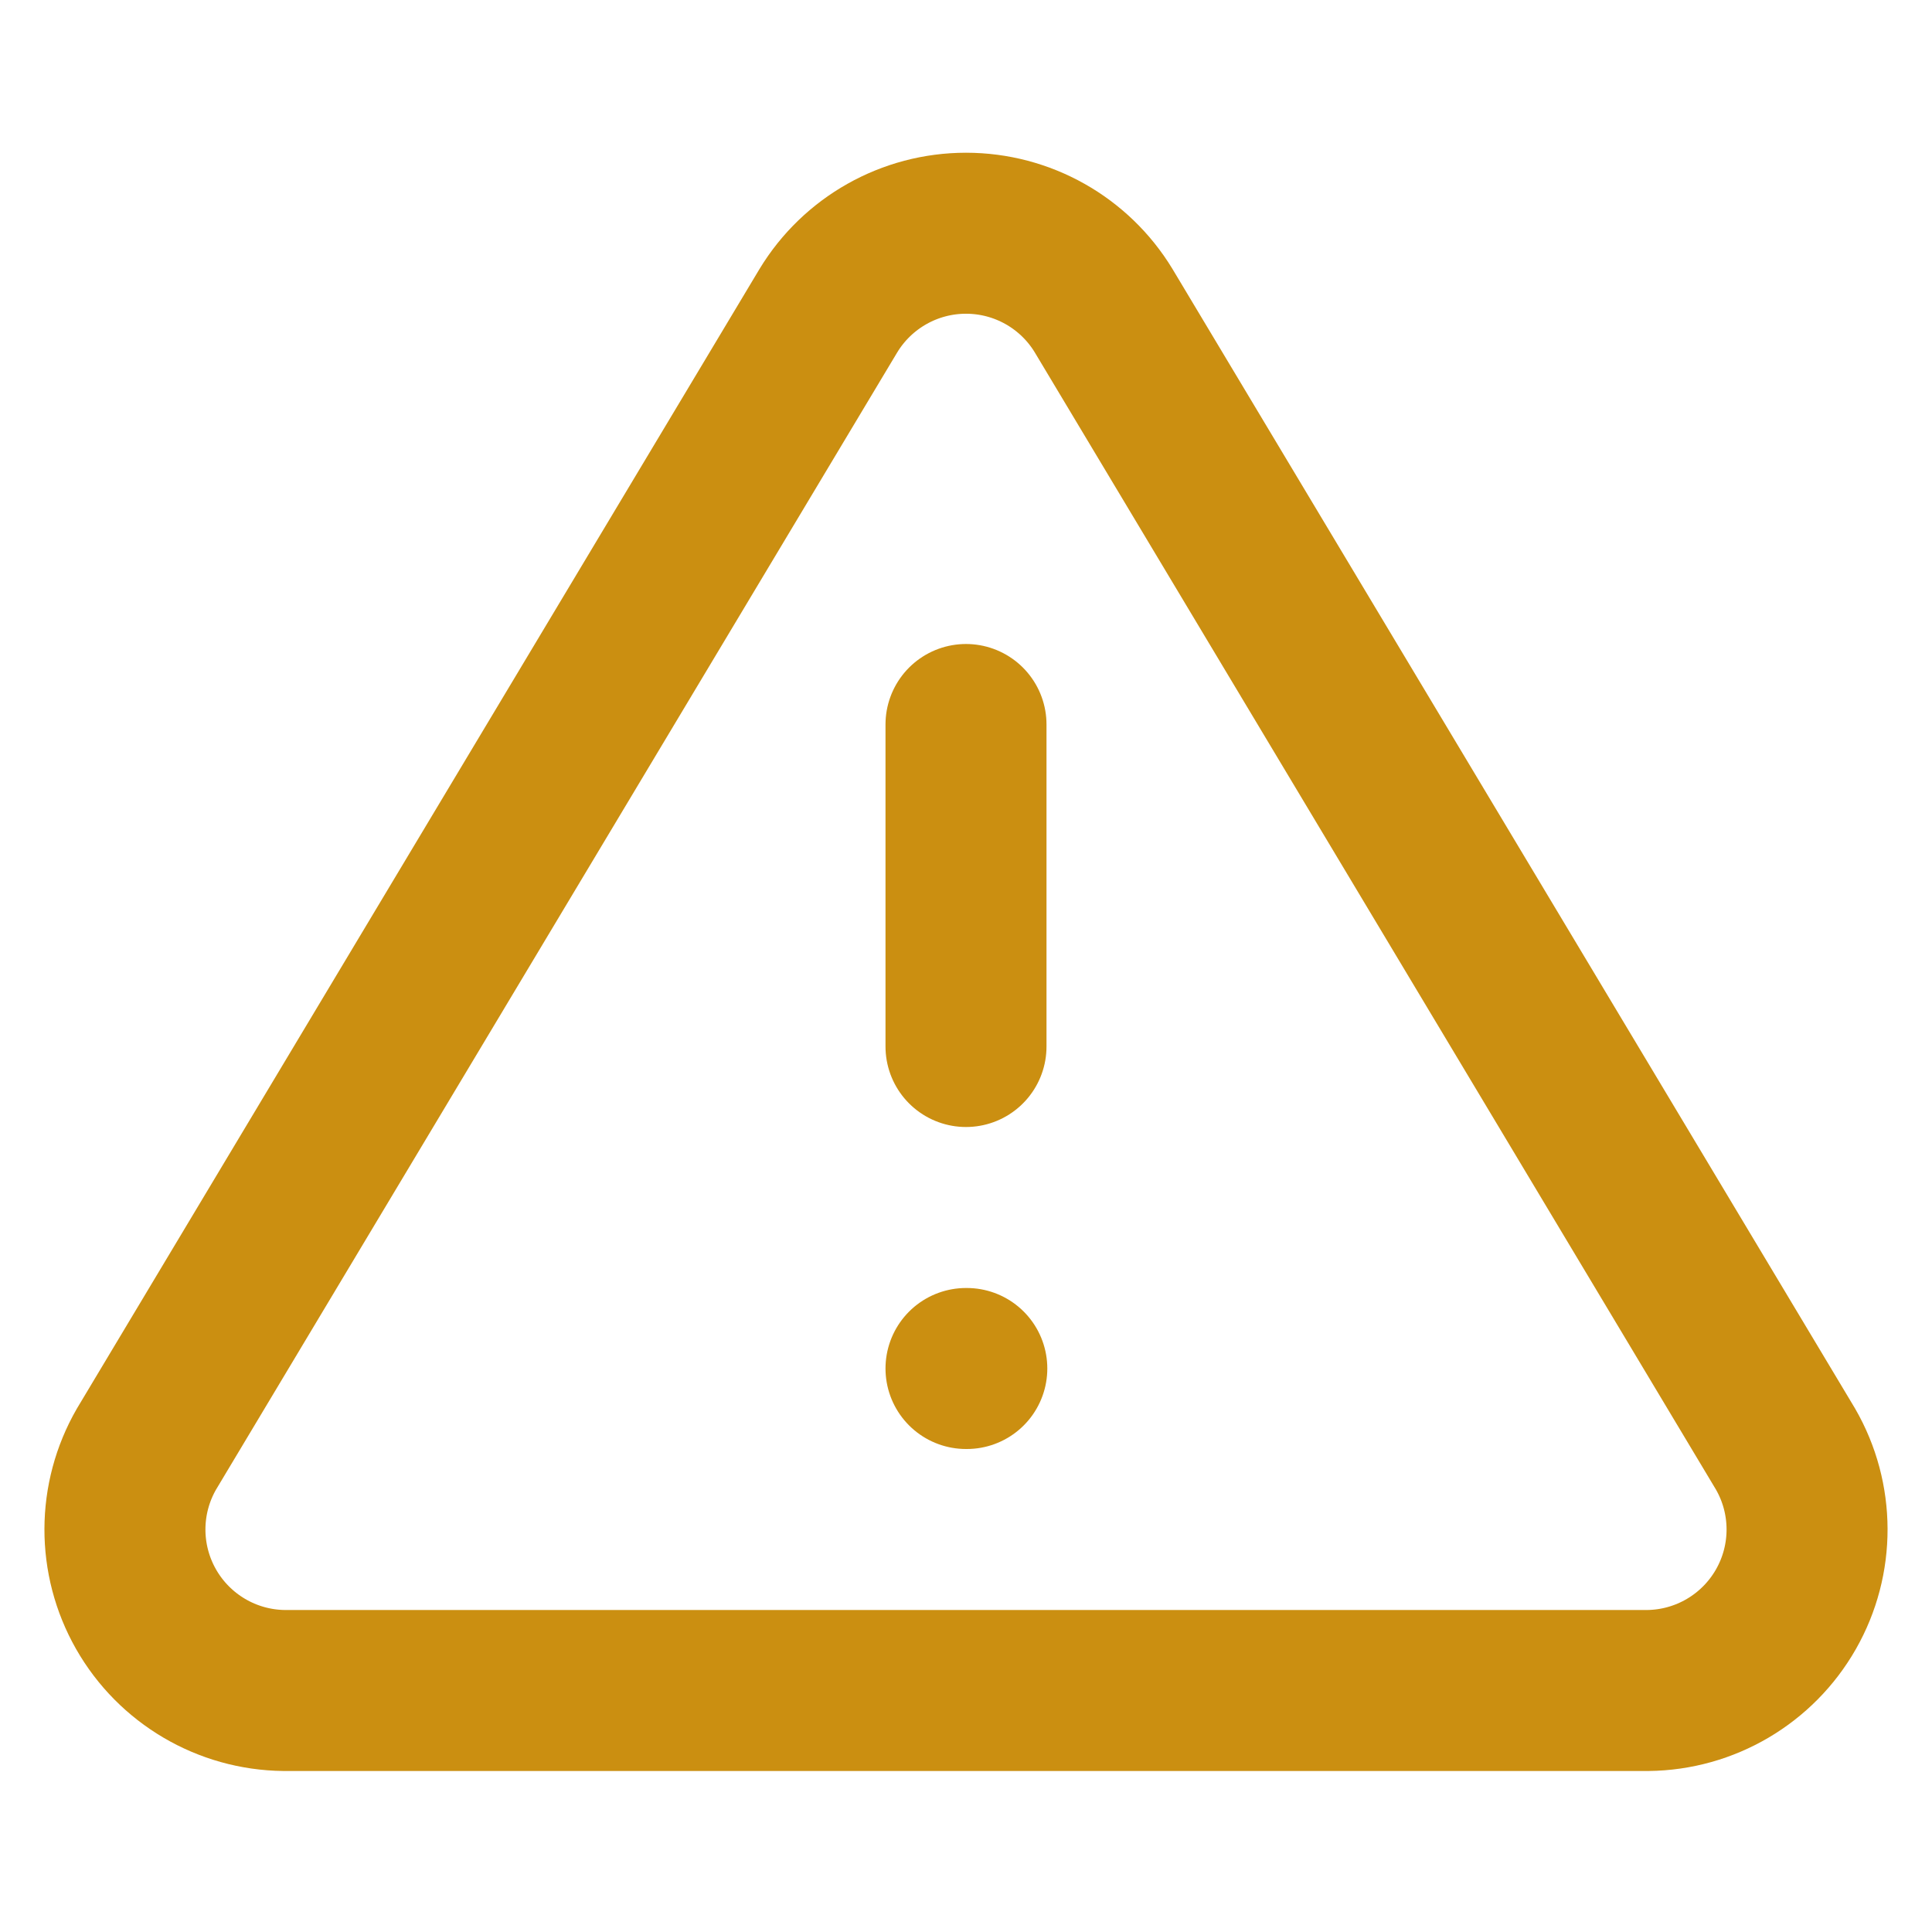
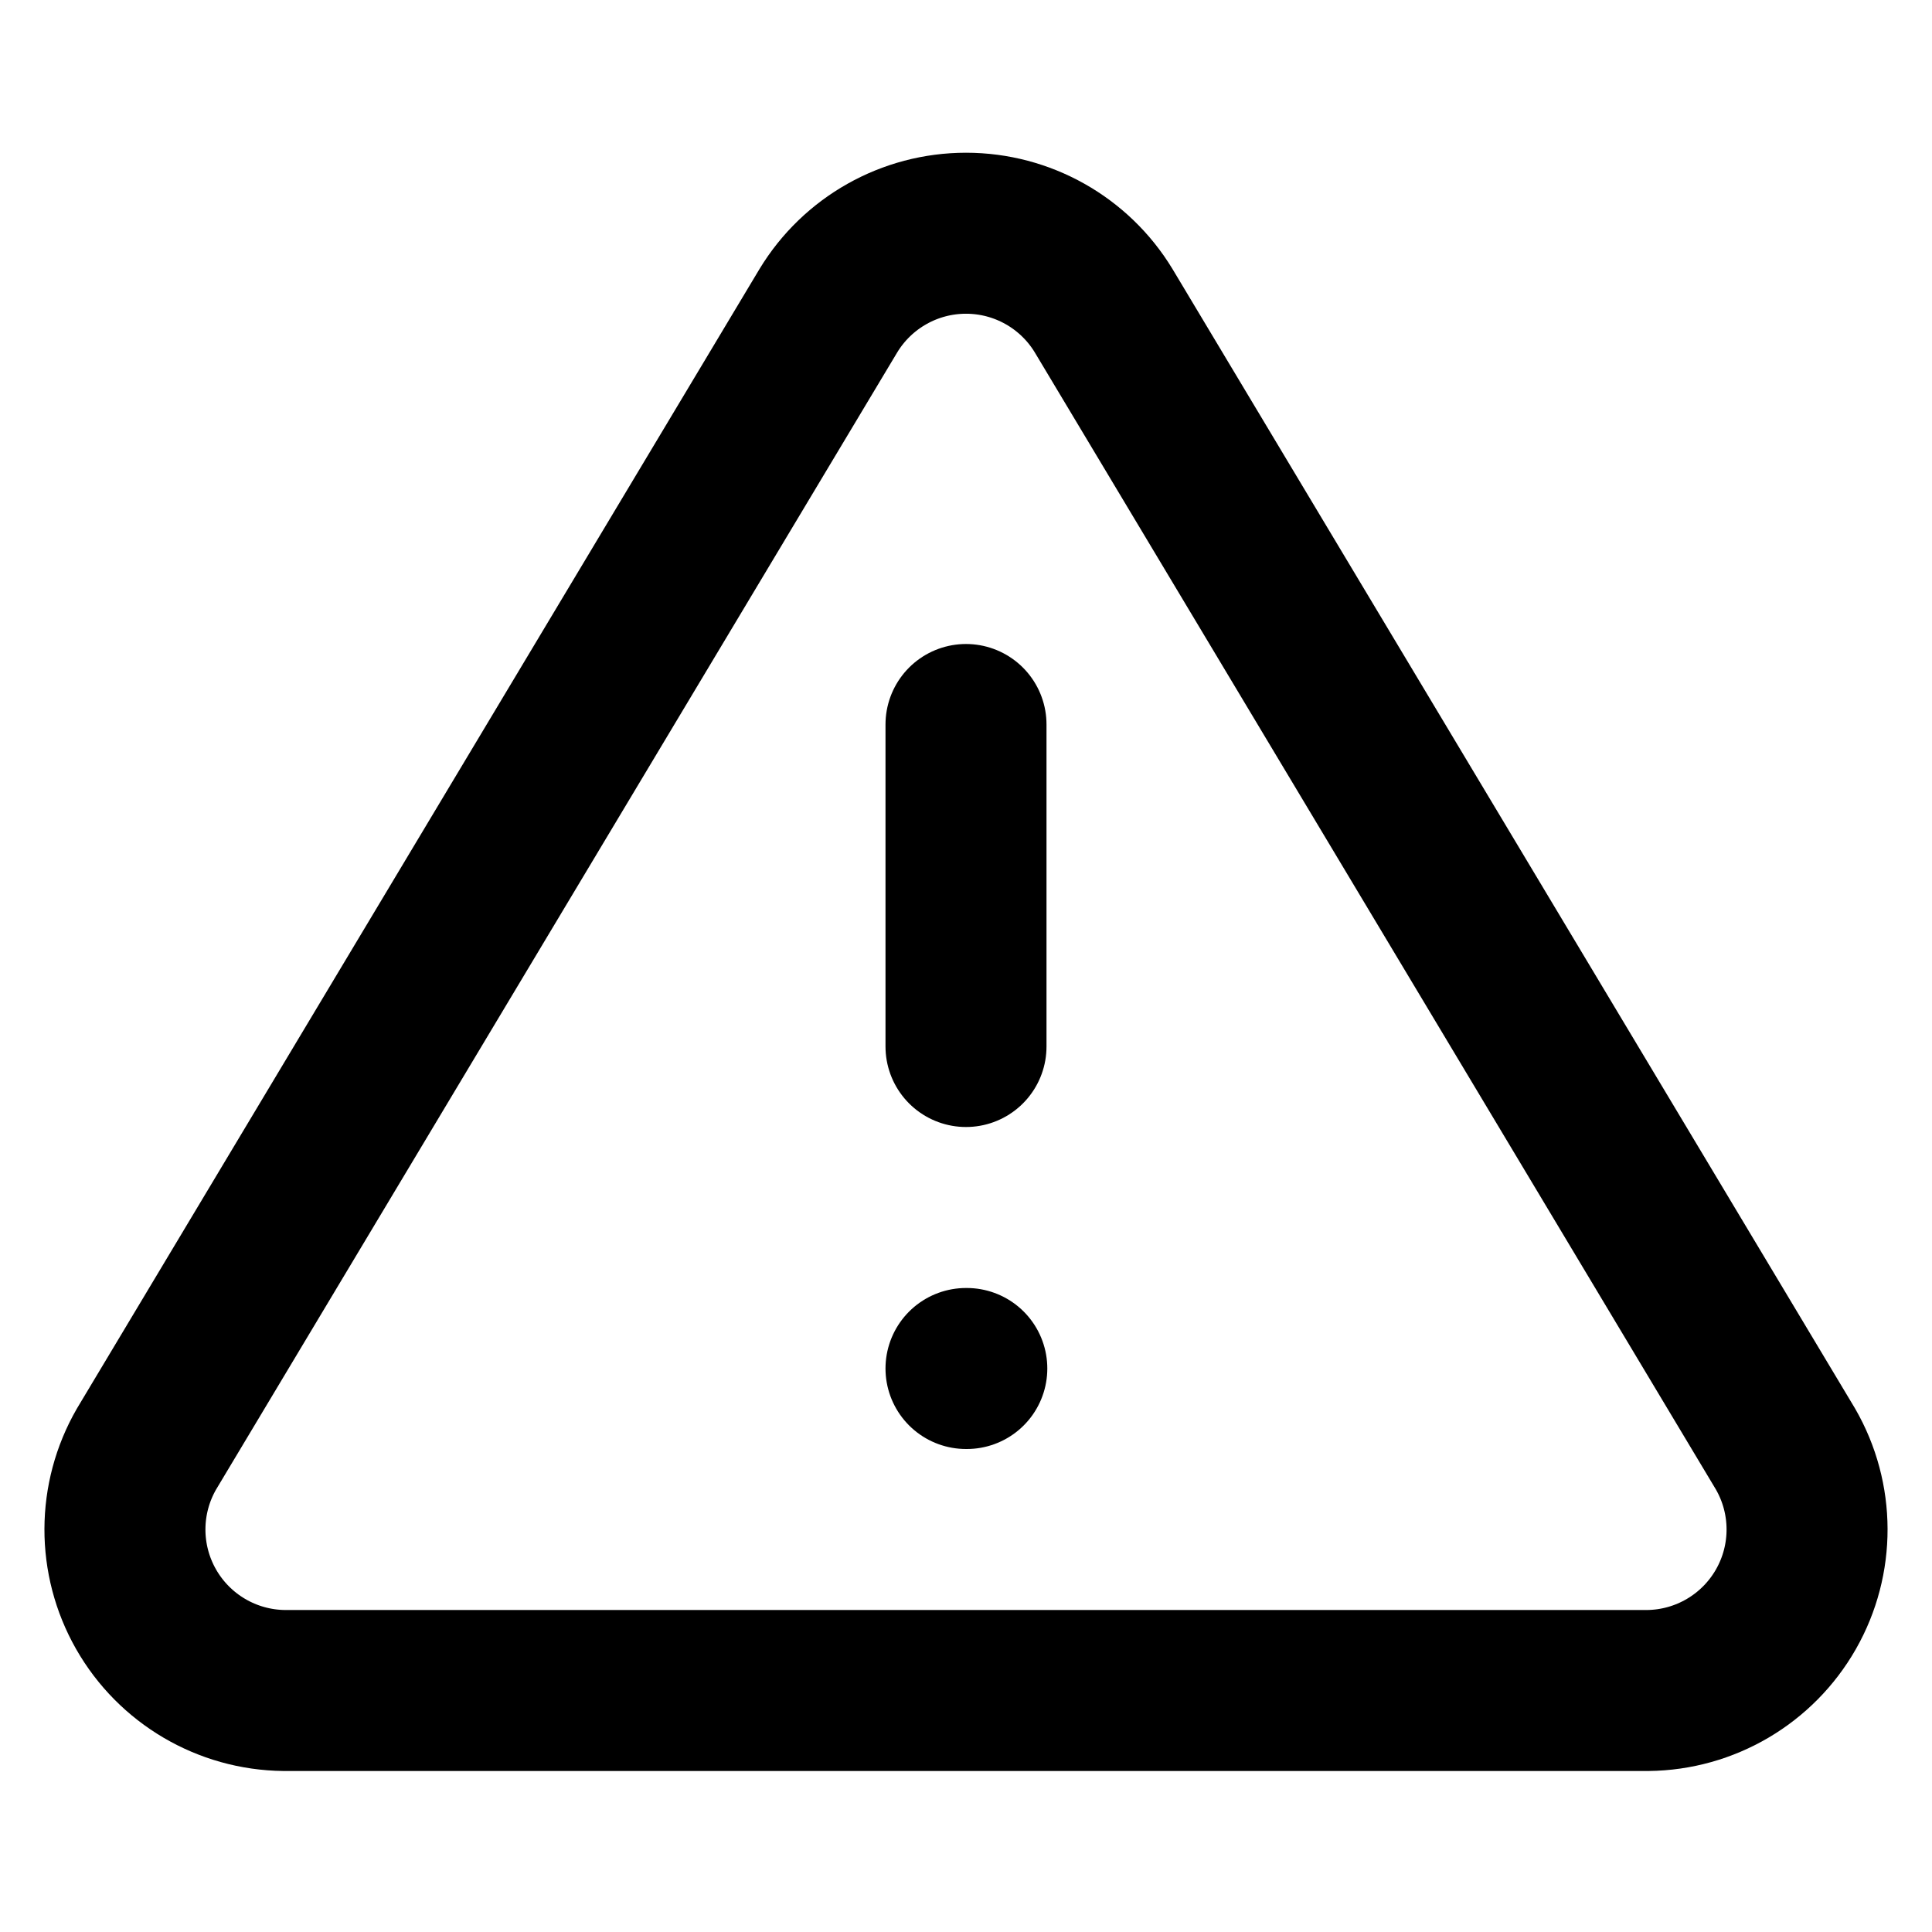
<svg xmlns="http://www.w3.org/2000/svg" width="24" height="24" viewBox="0 0 24 24" fill="none">
-   <path d="M10.29 3.86L1.82 18a2 2 0 0 0 1.71 3h16.94a2 2 0 0 0 1.71-3L13.71 3.86a2 2 0 0 0-3.42 0z" stroke="#CB8F11" stroke-width="2" stroke-linecap="round" stroke-linejoin="round" />
-   <path d="M12 9V13" stroke="#CB8F11" stroke-width="2" stroke-linecap="round" stroke-linejoin="round" />
-   <path d="M12 17H12.01" stroke="#CB8F11" stroke-width="2" stroke-linecap="round" stroke-linejoin="round" />
+   <path d="M10.29 3.86L1.82 18a2 2 0 0 0 1.71 3h16.94a2 2 0 0 0 1.71-3L13.71 3.86a2 2 0 0 0-3.42 0z" stroke="#000000" stroke-width="2" stroke-linecap="round" stroke-linejoin="round" />
+   <path d="M12 9V13" stroke="#000000" stroke-width="2" stroke-linecap="round" stroke-linejoin="round" />
+   <path d="M12 17H12.01" stroke="#000000" stroke-width="2" stroke-linecap="round" stroke-linejoin="round" />
</svg>
